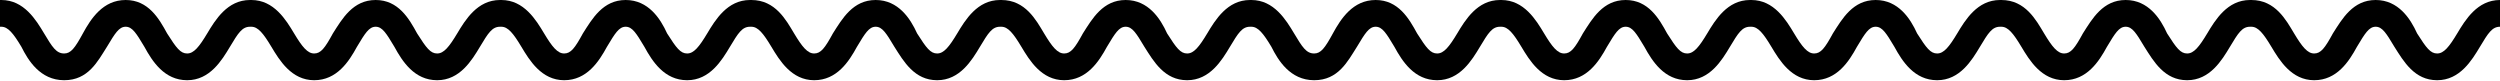
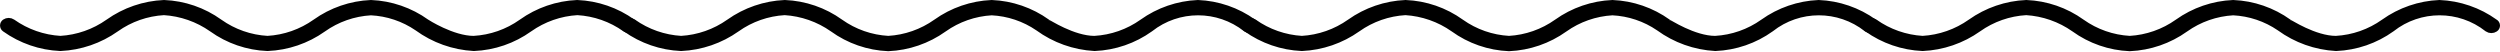
- <svg xmlns="http://www.w3.org/2000/svg" viewBox="0 0 187 6">
-   <g fill="#000" fill-rule="nonzero">
-     <path d="M37.4 0c-1.7 0-2.6 1.5-3.2 2.5-.6 1-1 1.5-1.5 1.5s-.8-.4-1.5-1.5C30.6 1.4 29.8 0 28.1 0c-1.7 0-2.5 1.4-3.2 2.5C24.3 3.6 24 4 23.5 4c-.5 0-.9-.5-1.5-1.5S20.5 0 18.8 0h-.1v2h.1c.5 0 .9.5 1.5 1.5S21.8 6 23.5 6c1.7 0 2.6-1.4 3.2-2.5.6-1 .9-1.5 1.4-1.5.5 0 .8.5 1.4 1.5C30.1 4.6 31 6 32.7 6c1.7 0 2.6-1.5 3.2-2.5.6-1 .9-1.5 1.5-1.5V0zM18.7 0c-1.7 0-2.6 1.5-3.2 2.5-.6 1-1 1.5-1.5 1.5s-.8-.4-1.5-1.5C11.9 1.4 11.1 0 9.4 0 7.7 0 6.8 1.4 6.2 2.5 5.6 3.6 5.3 4 4.8 4c-.6 0-.9-.5-1.5-1.5S1.8 0 .1 0H0v2h.1c.5 0 .9.5 1.5 1.5C2.1 4.5 3 6 4.8 6 6.6 6 7.3 4.6 8 3.5c.6-1 .9-1.5 1.4-1.5.5 0 .8.5 1.4 1.5C11.4 4.6 12.3 6 14 6c1.7 0 2.6-1.5 3.2-2.5.6-1 .9-1.5 1.5-1.5V0z" />
-     <path d="M56.1 0c-1.7 0-2.6 1.5-3.2 2.5-.6 1-1 1.5-1.5 1.5s-.8-.4-1.5-1.5C49.4 1.4 48.5 0 46.8 0c-1.7 0-2.5 1.4-3.2 2.5C43 3.6 42.7 4 42.2 4c-.5 0-.9-.5-1.5-1.5S39.2 0 37.5 0h-.1v2h.1c.5 0 .9.5 1.5 1.5S40.5 6 42.2 6c1.7 0 2.6-1.4 3.2-2.5.6-1 .9-1.5 1.4-1.5.5 0 .8.5 1.4 1.5.6 1.1 1.5 2.5 3.2 2.5 1.7 0 2.6-1.5 3.2-2.5.6-1 .9-1.5 1.5-1.5V0z" />
-     <path d="M74.8 0c-1.7 0-2.6 1.5-3.2 2.5-.6 1-1 1.5-1.5 1.5s-.8-.4-1.5-1.5C68.1 1.4 67.2 0 65.5 0c-1.7 0-2.5 1.4-3.2 2.5-.6 1.1-.9 1.5-1.4 1.5-.5 0-.9-.5-1.5-1.5S58 0 56.2 0h-.1v2h.1c.5 0 .9.5 1.5 1.5S59.2 6 60.9 6c1.7 0 2.6-1.4 3.2-2.5.6-1 .9-1.5 1.4-1.5.5 0 .8.5 1.4 1.5.7 1.1 1.5 2.5 3.2 2.5 1.7 0 2.6-1.5 3.2-2.5.6-1 .9-1.5 1.5-1.5V0zM93.5 0c-1.7 0-2.6 1.5-3.2 2.5-.6 1-1 1.5-1.5 1.5s-.8-.4-1.5-1.5C86.8 1.4 85.9 0 84.2 0c-1.7 0-2.5 1.4-3.2 2.5-.6 1.1-.9 1.5-1.4 1.5-.5 0-.9-.5-1.5-1.5S76.7 0 74.9 0h-.1v2h.1c.5 0 .9.5 1.5 1.5S77.9 6 79.6 6c1.7 0 2.6-1.4 3.2-2.5.6-1 .9-1.5 1.4-1.5.5 0 .8.5 1.4 1.5.7 1.1 1.5 2.5 3.2 2.5 1.7 0 2.6-1.5 3.2-2.5.6-1 .9-1.5 1.5-1.5V0zM130.9 0c-1.7 0-2.6 1.5-3.2 2.5-.6 1-1 1.5-1.5 1.5s-.8-.4-1.5-1.5c-.6-1.1-1.4-2.5-3.1-2.5-1.7 0-2.5 1.4-3.2 2.5-.6 1.1-.9 1.5-1.4 1.5-.5 0-.9-.5-1.5-1.5S114 0 112.3 0h-.1v2h.1c.5 0 .9.5 1.5 1.5S115.3 6 117 6c1.7 0 2.6-1.4 3.2-2.5.6-1 .9-1.5 1.4-1.5.5 0 .8.5 1.4 1.5.6 1.1 1.5 2.5 3.2 2.5 1.7 0 2.6-1.5 3.2-2.5.6-1 .9-1.5 1.5-1.5V0z" />
-     <path d="M112.2 0c-1.7 0-2.6 1.5-3.2 2.5-.6 1-1 1.5-1.5 1.5s-.8-.4-1.5-1.5c-.6-1.1-1.4-2.5-3.1-2.5-1.7 0-2.6 1.4-3.2 2.5-.6 1.1-.9 1.5-1.4 1.5-.6 0-.9-.5-1.5-1.5S95.3 0 93.6 0h-.1v2h.1c.5 0 .9.5 1.5 1.5.5 1 1.4 2.5 3.2 2.5 1.8 0 2.5-1.4 3.2-2.5.6-1 .9-1.5 1.4-1.5.5 0 .8.5 1.4 1.5.6 1.1 1.5 2.5 3.2 2.5 1.7 0 2.6-1.5 3.2-2.5.6-1 .9-1.5 1.5-1.5V0zM149.6 0c-1.7 0-2.6 1.5-3.2 2.5-.6 1-1 1.5-1.5 1.5s-.8-.4-1.5-1.5c-.5-1.1-1.4-2.5-3.1-2.5-1.7 0-2.5 1.4-3.2 2.5-.6 1.1-.9 1.5-1.4 1.5-.5 0-.9-.5-1.5-1.5S132.7 0 131 0h-.1v2h.1c.5 0 .9.5 1.5 1.5S134 6 135.7 6c1.7 0 2.6-1.4 3.2-2.5.6-1 .9-1.5 1.4-1.5.5 0 .8.5 1.4 1.5.6 1.1 1.5 2.5 3.2 2.5 1.7 0 2.6-1.5 3.2-2.5.6-1 .9-1.5 1.5-1.5V0zM168.3 0c-1.7 0-2.6 1.5-3.2 2.5-.6 1-1 1.5-1.5 1.5s-.8-.4-1.5-1.5c-.5-1.1-1.4-2.5-3.1-2.5-1.7 0-2.5 1.4-3.2 2.5-.6 1.1-.9 1.5-1.4 1.5-.5 0-.9-.5-1.5-1.5S151.5 0 149.7 0h-.1v2h.1c.5 0 .9.5 1.5 1.5s1.5 2.5 3.2 2.5c1.7 0 2.6-1.4 3.2-2.5.6-1 .9-1.5 1.4-1.5.5 0 .8.5 1.4 1.5.7 1.1 1.5 2.5 3.2 2.5 1.7 0 2.6-1.5 3.2-2.5.6-1 .9-1.5 1.5-1.5V0zM187 0c-1.7 0-2.6 1.5-3.2 2.5-.6 1-1 1.5-1.5 1.5s-.8-.4-1.5-1.5c-.5-1.1-1.4-2.5-3.1-2.5-1.7 0-2.5 1.4-3.2 2.5-.6 1.1-.9 1.5-1.4 1.5-.5 0-.9-.5-1.5-1.5S170.2 0 168.4 0h-.1v2h.1c.5 0 .9.5 1.5 1.5s1.5 2.5 3.2 2.5c1.7 0 2.6-1.4 3.2-2.5.6-1 .9-1.5 1.4-1.5.5 0 .8.5 1.4 1.5.7 1.1 1.5 2.5 3.2 2.5 1.7 0 2.6-1.5 3.2-2.5.6-1 .9-1.5 1.5-1.5V0z" />
+ <svg xmlns="http://www.w3.org/2000/svg" viewBox="0 0 294 6">
+   <g stroke="currentColor">
+     <path d="M147.35 3.28a.66.66 0 01-.74 0 9.24 9.24 0 00-11.43 0 11.94 11.94 0 01-6.45 2.22 12.29 12.29 0 01-6.57-2.34 10.73 10.73 0 00-5.54-1.86 10.9 10.9 0 00-5.71 2 12 12 0 01-6.45 2.22A11.86 11.86 0 0198 3.28a11.12 11.12 0 00-5.72-2 10.9 10.9 0 00-5.71 2A12.14 12.14 0 0180.1 5.5a12 12 0 01-6.45-2.22.34.34 0 010-.56.66.66 0 01.74 0 11 11 0 005.71 2 11 11 0 005.72-2A12.09 12.09 0 0192.29.5a11.86 11.86 0 016.45 2.22 10.9 10.9 0 005.72 2 10.94 10.94 0 005.71-2A12 12 0 01116.62.5a11.9 11.9 0 016.45 2.22c.05 0 3.07 2 5.64 2a10.9 10.9 0 005.71-2A12 12 0 01140.87.5a11.86 11.86 0 016.45 2.22.32.32 0 01.03.56z" />
+     <path d="M74.35 3.28a.66.66 0 01-.74 0 10.9 10.9 0 00-5.71-2 11 11 0 00-5.72 2 11.94 11.94 0 01-6.45 2.22 12.29 12.29 0 01-6.57-2.34 10.73 10.73 0 00-5.54-1.86 10.9 10.9 0 00-5.71 2 12 12 0 01-6.45 2.2A11.86 11.86 0 0125 3.28a11.12 11.12 0 00-5.72-2 10.9 10.9 0 00-5.71 2A12.14 12.14 0 017.1 5.5 12 12 0 01.65 3.28a.34.34 0 010-.56.66.66 0 01.74 0 11 11 0 005.71 2 11 11 0 005.72-2A12.09 12.09 0 0119.29.5a11.86 11.86 0 016.45 2.22 10.9 10.9 0 005.72 2 10.94 10.94 0 005.71-2A12 12 0 0143.62.5a11.9 11.9 0 016.45 2.22s3.07 2 5.64 2a10.9 10.9 0 005.71-2A12 12 0 0167.87.5a11.86 11.86 0 016.45 2.22.32.32 0 01.03.56zM293.35 3.28a.66.66 0 01-.74 0 9.24 9.24 0 00-11.43 0 11.94 11.94 0 01-6.45 2.22 12.29 12.29 0 01-6.57-2.34 10.73 10.73 0 00-5.54-1.86 10.9 10.9 0 00-5.71 2 12 12 0 01-6.45 2.22A11.86 11.86 0 01244 3.28a11.12 11.12 0 00-5.72-2 10.9 10.9 0 00-5.71 2 12.14 12.14 0 01-6.47 2.22 12 12 0 01-6.45-2.22.34.34 0 010-.56.66.66 0 01.74 0 11 11 0 005.71 2 11 11 0 005.72-2A12.09 12.09 0 01238.29.5a11.86 11.86 0 016.45 2.22 10.9 10.9 0 005.72 2 10.94 10.94 0 005.71-2A12 12 0 01262.62.5a11.9 11.9 0 016.45 2.22c.05 0 3.07 2 5.64 2a10.9 10.9 0 005.71-2A12 12 0 01286.87.5a11.86 11.86 0 016.45 2.22.32.32 0 01.03.56z" />
+     <path d="M220.35 3.28a.66.66 0 01-.74 0 9.24 9.24 0 00-11.43 0 11.94 11.94 0 01-6.45 2.22 12.29 12.29 0 01-6.57-2.34 10.73 10.73 0 00-5.54-1.86 10.9 10.9 0 00-5.71 2 12 12 0 01-6.45 2.22A11.86 11.86 0 01171 3.28a11.12 11.12 0 00-5.72-2 10.9 10.9 0 00-5.71 2 12.14 12.14 0 01-6.47 2.22 12 12 0 01-6.45-2.22.34.34 0 010-.56.66.66 0 01.74 0 11 11 0 005.71 2 11 11 0 005.72-2A12.09 12.09 0 01165.29.5a11.86 11.86 0 016.45 2.22 10.9 10.9 0 005.72 2 10.94 10.94 0 005.71-2A12 12 0 01189.62.5a11.9 11.9 0 016.45 2.22c.05 0 3.07 2 5.64 2a10.9 10.9 0 005.71-2A12 12 0 01213.87.5a11.86 11.86 0 016.45 2.22.32.32 0 01.03.56z" />
  </g>
</svg>
